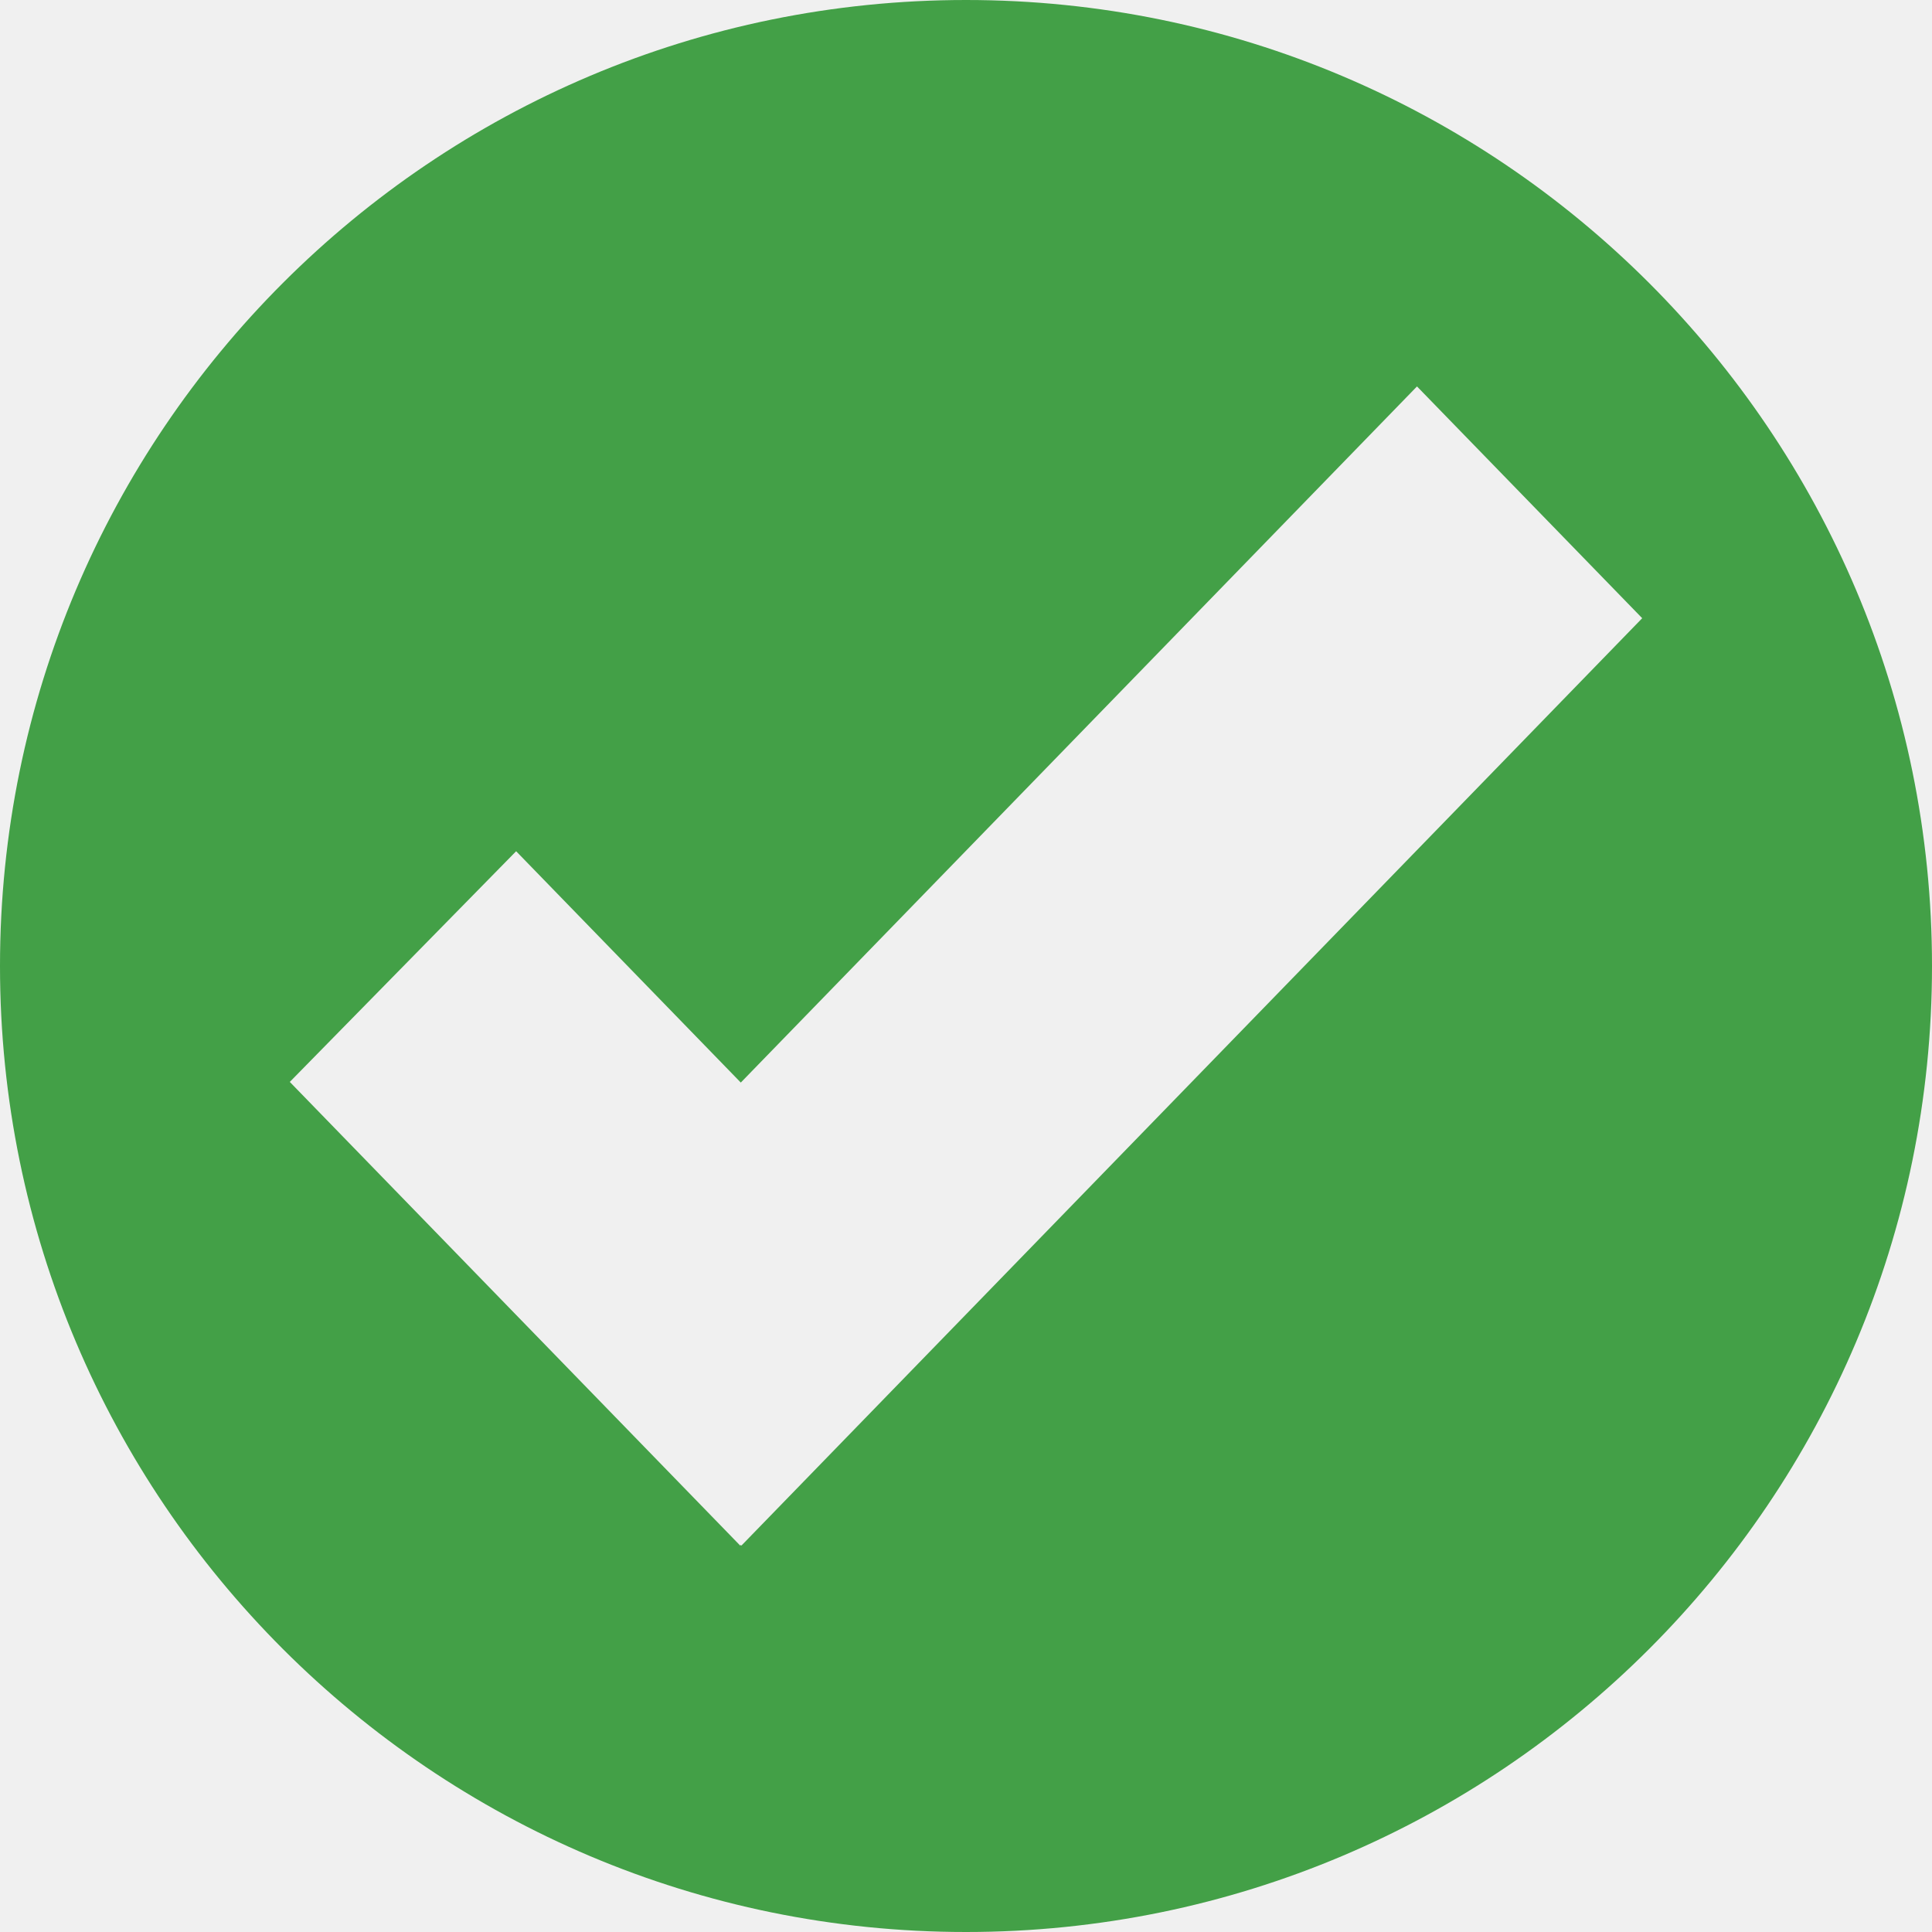
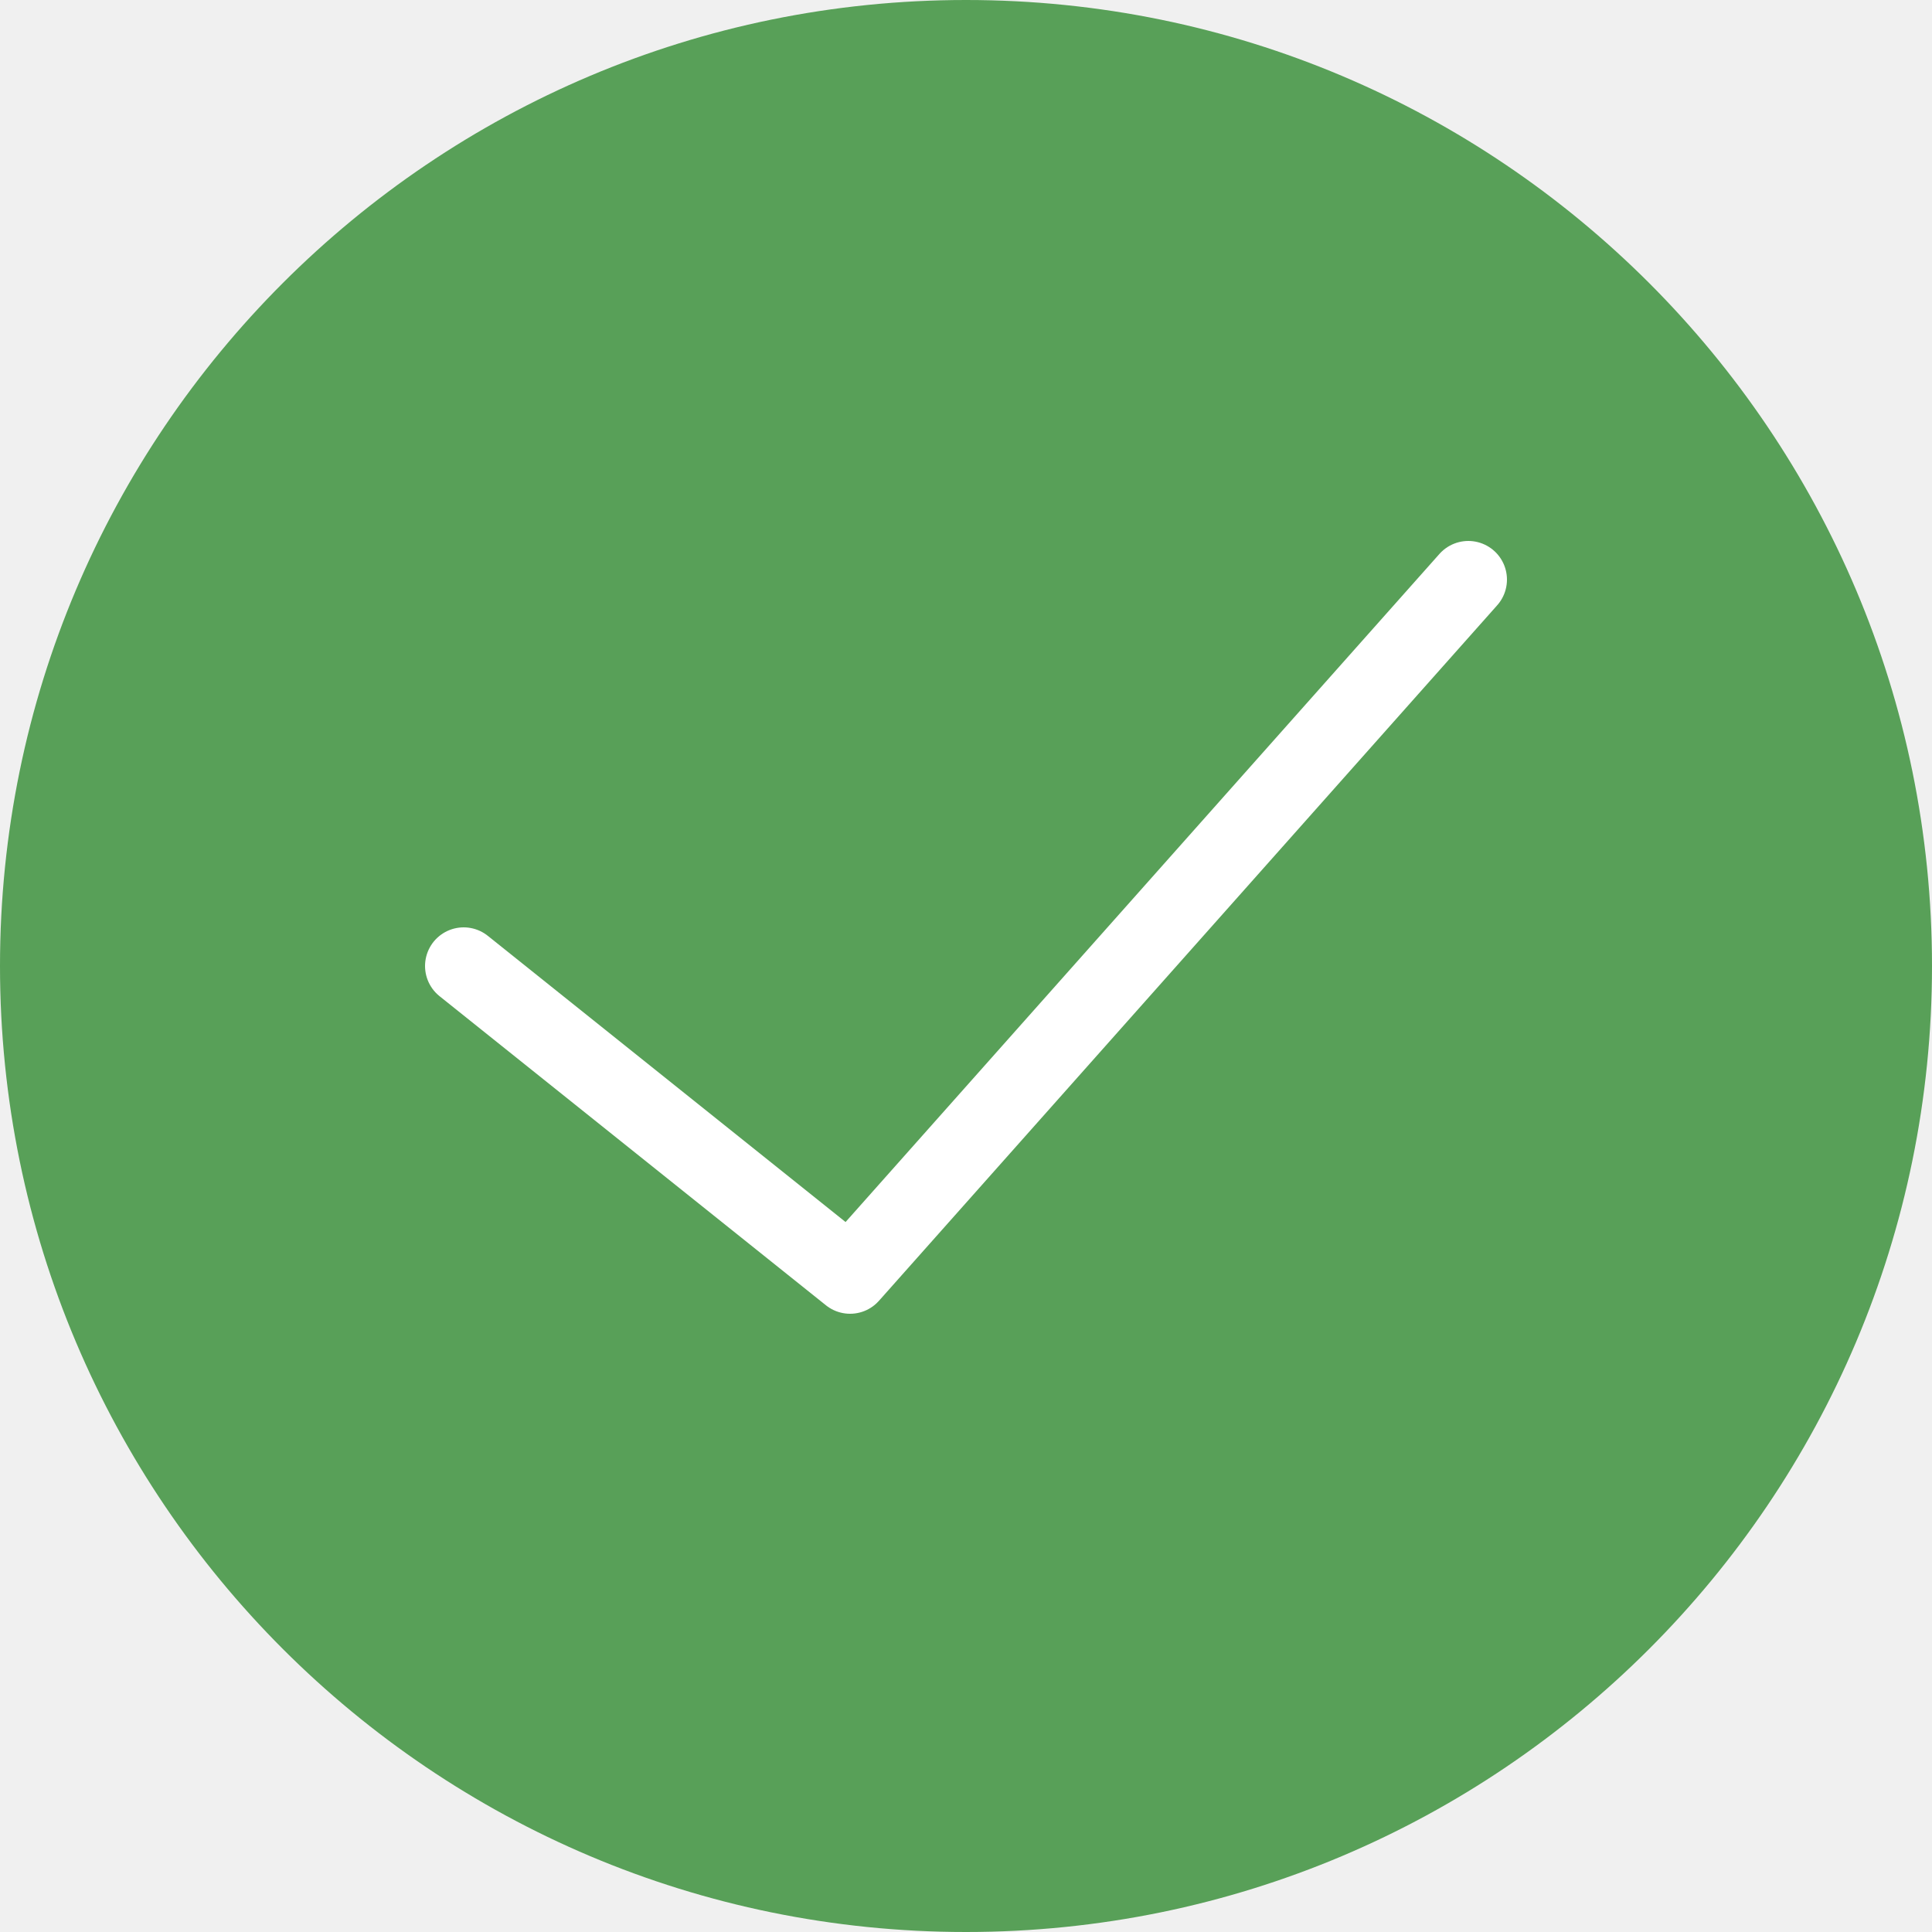
- <svg xmlns="http://www.w3.org/2000/svg" viewBox="0 0 60 60" enable-background="new 0 0 64 64" version="1.1" id="svg4" width="60" height="60">
-   <defs id="defs8" />
-   <path d="M 30,0 C 13.431,0 0,13.432 0,30 0,46.568 13.432,60 30,60 46.568,60 60,46.568 60,30 60,13.432 46.568,0 30,0 Z M 23.025,48 23.005,47.98 22.988,48 9,33.6 l 7.029,-7.164 6.977,7.184 21,-21.619 6.994,7.198 z" fill="#43a047" id="path2" />
+ <svg xmlns="http://www.w3.org/2000/svg" version="1.1" x="0px" y="0px" viewBox="0 0 50 50" style="enable-background:new 0 0 50 50;" xml:space="preserve">
+   <circle style="fill:#58a058;" cx="25" cy="25" r="25" />
+   <polyline style="fill:none;stroke:#FFFFFF;stroke-width:2;stroke-linecap:round;stroke-linejoin:round;stroke-miterlimit:10;" points="38,15 22,33 12,25" />
</svg>
